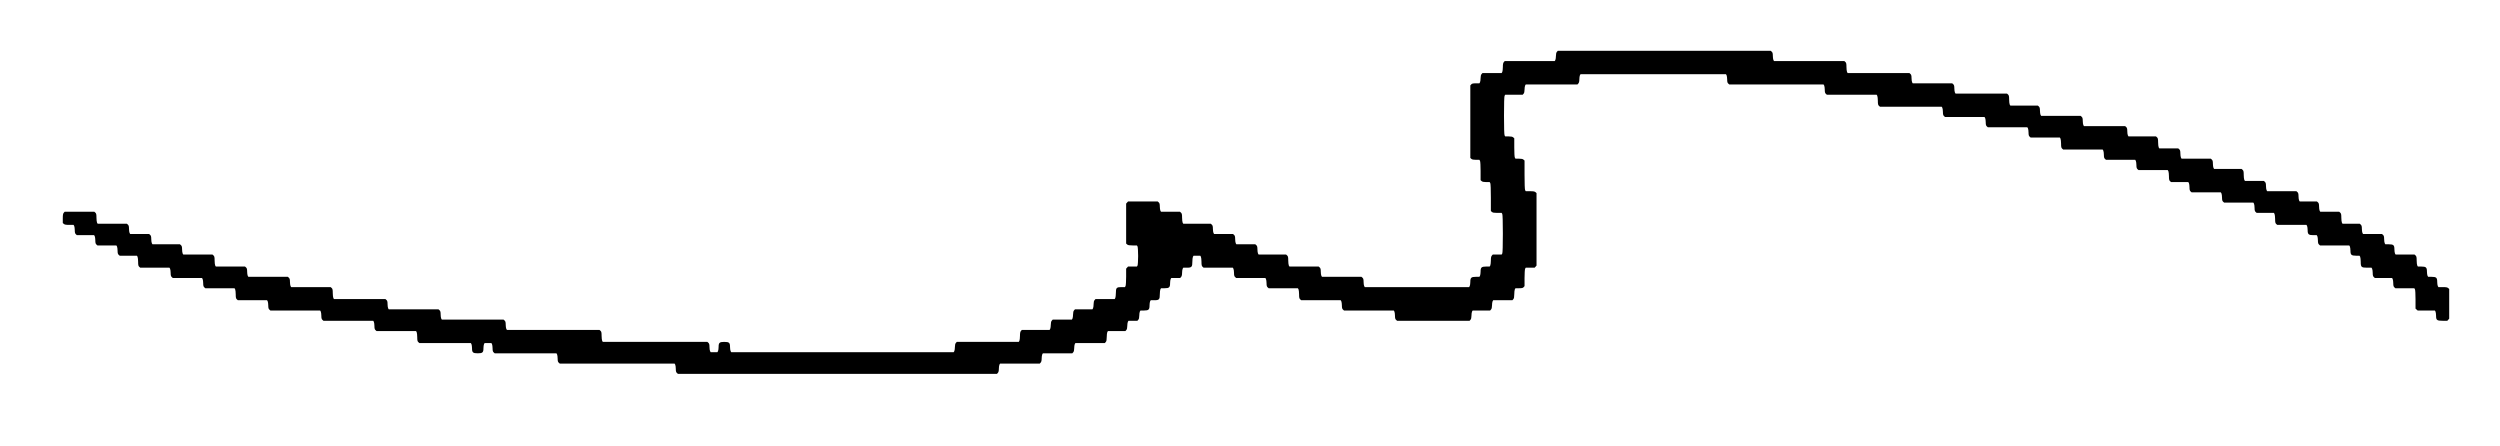
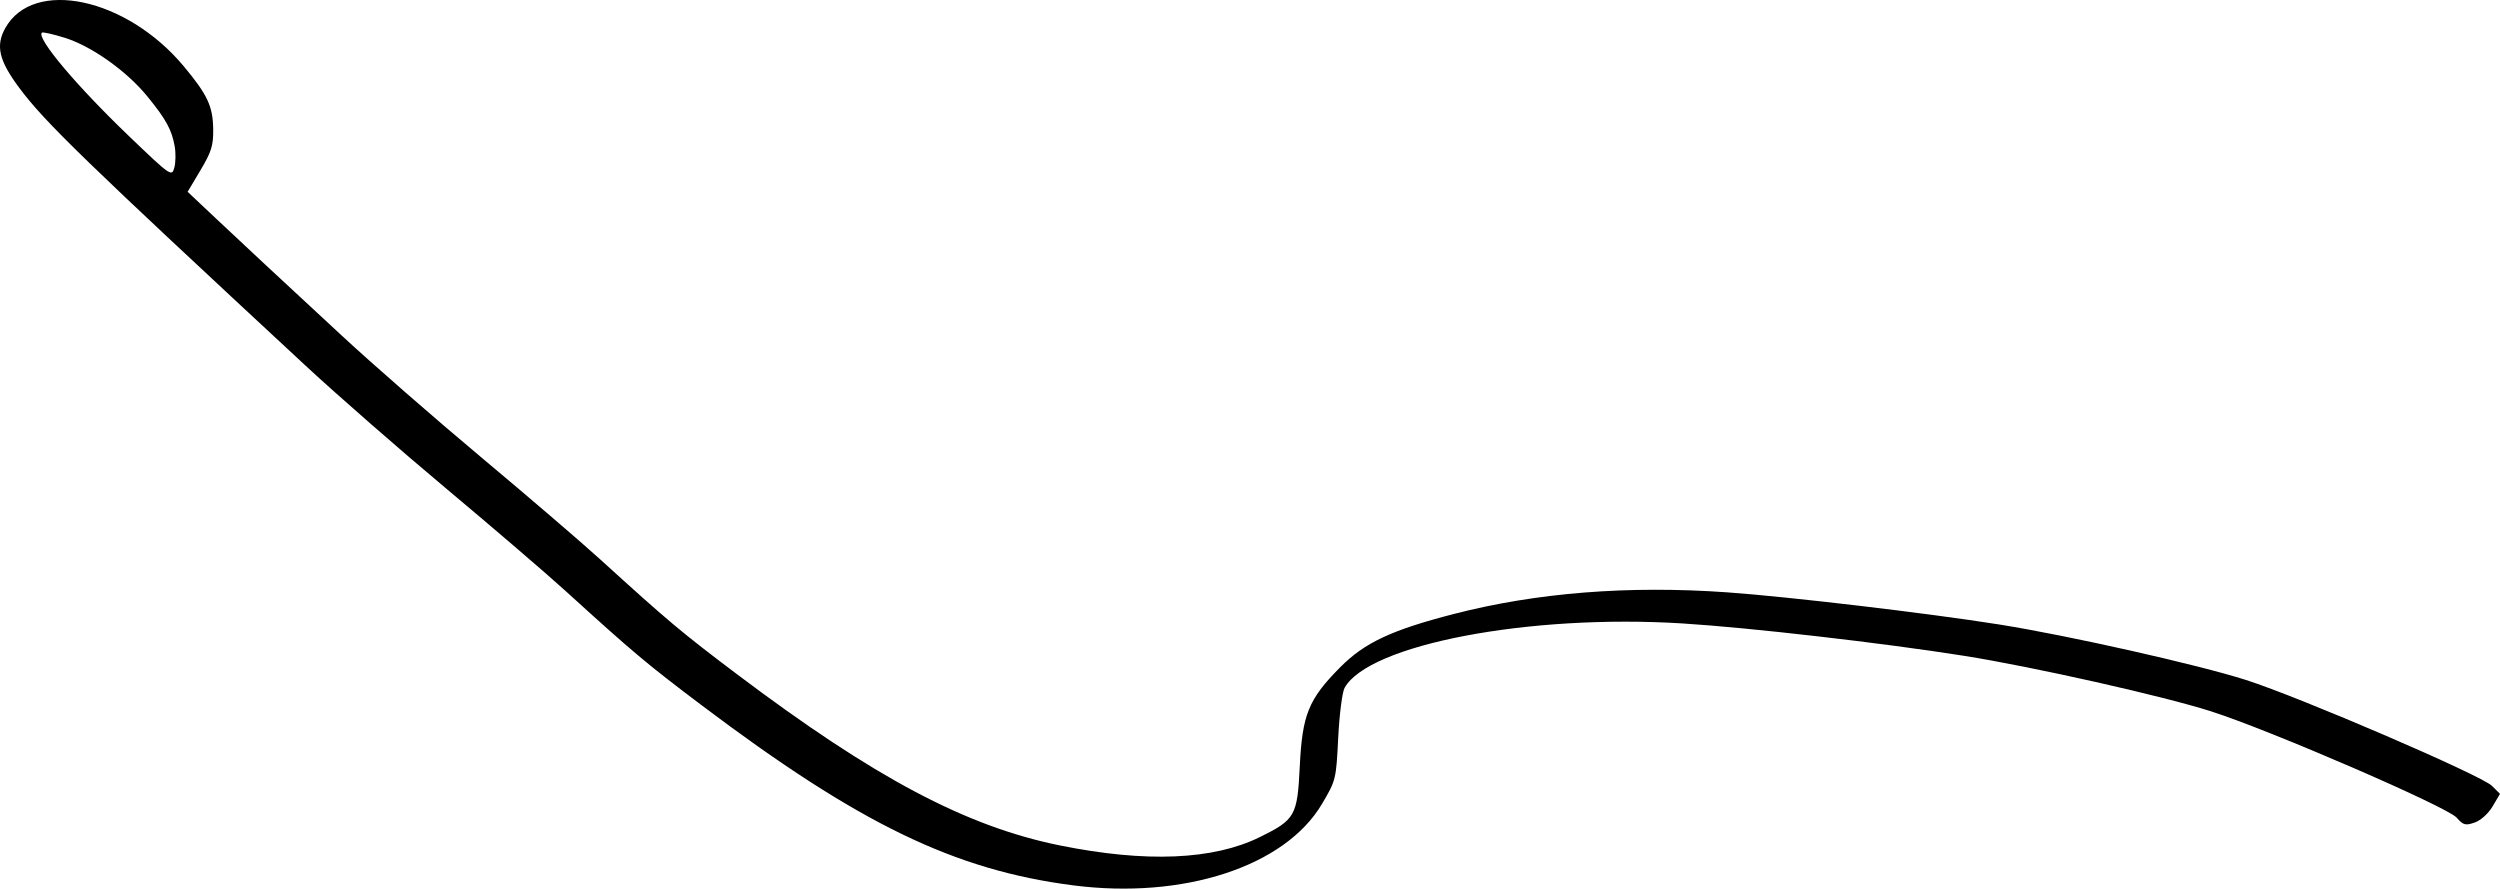
- <svg xmlns="http://www.w3.org/2000/svg" version="1.0" width="4380pt" height="780pt" viewBox="0 0 4380 780" preserveAspectRatio="xMidYMid meet">
-   <g transform="translate(0,780) scale(0.1,-0.1)" fill="#000000" stroke="none">
-     <path d="M27277 6892 c-11 -12 -17 -36 -17 -71 0 -29 -5 -61 -10 -72 l-11 -19 -438 0 -438 0 -16 -18 c-12 -13 -17 -37 -17 -86 0 -37 -5 -76 -10 -87 l-11 -19 -168 0 -168 0 -16 -18 c-11 -12 -17 -36 -17 -71 0 -29 -5 -61 -10 -72 l-11 -19 -63 0 c-48 0 -67 -4 -79 -18 l-17 -19 0 -635 0 -635 18 -16 c13 -12 37 -17 80 -17 l61 0 11 -19 c6 -11 10 -88 10 -179 l0 -159 18 -16 c13 -12 37 -17 80 -17 l61 0 11 -19 c6 -12 10 -112 10 -254 l0 -234 18 -16 c14 -13 38 -17 95 -17 l76 0 11 -19 c6 -13 10 -140 10 -346 0 -206 -4 -333 -10 -346 l-11 -19 -78 0 -78 0 -16 -18 c-12 -13 -17 -37 -17 -86 0 -37 -5 -76 -10 -87 l-11 -19 -63 0 c-80 0 -96 -15 -96 -89 0 -29 -5 -61 -10 -72 l-11 -19 -63 0 c-80 0 -96 -15 -96 -89 0 -29 -5 -61 -10 -72 l-11 -19 -914 0 -914 0 -11 19 c-5 11 -10 44 -10 74 0 40 -5 58 -18 70 l-19 17 -346 0 -346 0 -11 19 c-5 11 -10 44 -10 74 0 40 -5 58 -18 70 l-19 17 -256 0 -256 0 -11 19 c-5 11 -10 51 -10 89 0 54 -4 72 -18 85 l-19 17 -241 0 -241 0 -11 19 c-5 11 -10 44 -10 74 0 40 -5 58 -18 70 l-19 17 -166 0 -166 0 -11 19 c-5 11 -10 44 -10 74 0 40 -5 58 -18 70 l-19 17 -166 0 -166 0 -11 19 c-5 11 -10 44 -10 74 0 40 -5 58 -18 70 l-19 17 -241 0 -241 0 -11 19 c-5 11 -10 51 -10 89 0 54 -4 72 -18 85 l-19 17 -166 0 -166 0 -11 19 c-5 11 -10 44 -10 74 0 40 -5 58 -18 70 l-19 17 -260 0 -260 0 -16 -18 -17 -19 0 -350 0 -350 18 -16 c14 -13 38 -17 95 -17 l76 0 11 -19 c5 -11 10 -84 10 -166 0 -82 -5 -155 -10 -166 l-11 -19 -78 0 -78 0 -16 -18 -17 -19 0 -142 c0 -79 -5 -151 -10 -162 l-11 -19 -63 0 c-84 0 -96 -13 -96 -104 0 -37 -5 -76 -10 -87 l-11 -19 -168 0 -168 0 -16 -18 c-11 -12 -17 -36 -17 -71 0 -29 -5 -61 -10 -72 l-11 -19 -153 0 -153 0 -16 -18 c-11 -12 -17 -36 -17 -71 0 -29 -5 -61 -10 -72 l-11 -19 -168 0 -168 0 -16 -18 c-11 -12 -17 -36 -17 -71 0 -29 -5 -61 -10 -72 l-11 -19 -243 0 -243 0 -16 -18 c-12 -13 -17 -37 -17 -86 0 -37 -5 -76 -10 -87 l-11 -19 -543 0 -543 0 -16 -18 c-11 -12 -17 -36 -17 -71 0 -29 -5 -61 -10 -72 l-11 -19 -1949 0 -1949 0 -11 19 c-5 11 -10 44 -10 74 0 73 -16 87 -102 87 -82 0 -98 -15 -98 -89 0 -29 -5 -61 -10 -72 l-11 -19 -59 0 -59 0 -11 19 c-5 11 -10 44 -10 74 0 40 -5 58 -18 70 l-19 17 -916 0 -916 0 -11 19 c-5 11 -10 51 -10 89 0 54 -4 72 -18 85 l-19 17 -811 0 -811 0 -11 19 c-5 11 -10 44 -10 74 0 40 -5 58 -18 70 l-19 17 -541 0 -541 0 -11 19 c-5 11 -10 44 -10 74 0 40 -5 58 -18 70 l-19 17 -436 0 -436 0 -11 19 c-5 11 -10 44 -10 74 0 40 -5 58 -18 70 l-19 17 -451 0 -451 0 -11 19 c-5 11 -10 51 -10 89 0 54 -4 72 -18 85 l-19 17 -346 0 -346 0 -11 19 c-5 11 -10 44 -10 74 0 40 -5 58 -18 70 l-19 17 -346 0 -346 0 -11 19 c-5 11 -10 44 -10 74 0 40 -5 58 -18 70 l-19 17 -256 0 -256 0 -11 19 c-5 11 -10 51 -10 89 0 54 -4 72 -18 85 l-19 17 -256 0 -256 0 -11 19 c-5 11 -10 44 -10 74 0 40 -5 58 -18 70 l-19 17 -241 0 -241 0 -11 19 c-5 11 -10 44 -10 74 0 40 -5 58 -18 70 l-19 17 -166 0 -166 0 -11 19 c-5 11 -10 44 -10 74 0 40 -5 58 -18 70 l-19 17 -256 0 -256 0 -11 19 c-5 11 -10 51 -10 89 0 54 -4 72 -18 85 l-19 17 -260 0 -260 0 -16 -18 c-13 -14 -17 -38 -17 -99 l0 -80 18 -16 c14 -13 38 -17 95 -17 l76 0 11 -19 c5 -11 10 -44 10 -74 0 -40 5 -58 18 -70 l19 -17 151 0 151 0 11 -19 c5 -11 10 -44 10 -74 0 -40 5 -58 18 -70 l19 -17 166 0 166 0 11 -19 c5 -11 10 -44 10 -74 0 -40 5 -58 18 -70 l19 -17 151 0 151 0 11 -19 c5 -11 10 -51 10 -89 0 -54 4 -72 18 -85 l19 -17 256 0 256 0 11 -19 c5 -11 10 -44 10 -74 0 -40 5 -58 18 -70 l19 -17 256 0 256 0 11 -19 c5 -11 10 -44 10 -74 0 -40 5 -58 18 -70 l19 -17 256 0 256 0 11 -19 c5 -11 10 -51 10 -89 0 -54 4 -72 18 -85 l19 -17 256 0 256 0 11 -19 c5 -11 10 -44 10 -74 0 -40 5 -58 18 -70 l19 -17 436 0 436 0 11 -19 c5 -11 10 -44 10 -74 0 -40 5 -58 18 -70 l19 -17 436 0 436 0 11 -19 c5 -11 10 -44 10 -74 0 -40 5 -58 18 -70 l19 -17 346 0 346 0 11 -19 c5 -11 10 -51 10 -89 0 -54 4 -72 18 -85 l19 -17 451 0 451 0 11 -19 c5 -11 10 -44 10 -74 0 -73 16 -87 102 -87 82 0 98 15 98 89 0 29 5 61 10 72 l11 19 59 0 59 0 11 -19 c5 -11 10 -44 10 -74 0 -40 5 -58 18 -70 l19 -17 541 0 541 0 11 -19 c5 -11 10 -44 10 -74 0 -40 5 -58 18 -70 l19 -17 1006 0 1006 0 11 -19 c5 -11 10 -44 10 -74 0 -40 5 -58 18 -70 l19 -17 2795 0 2795 0 16 18 c11 12 17 36 17 71 0 29 5 61 10 72 l11 19 348 0 348 0 16 18 c11 12 17 36 17 71 0 29 5 61 10 72 l11 19 258 0 258 0 16 18 c11 12 17 36 17 71 0 29 5 61 10 72 l11 19 258 0 258 0 16 18 c12 13 17 37 17 86 0 37 5 76 10 87 l11 19 153 0 153 0 16 18 c11 12 17 36 17 71 0 29 5 61 10 72 l11 19 78 0 78 0 16 18 c11 12 17 36 17 71 0 29 5 61 10 72 l11 19 63 0 c80 0 96 15 96 89 0 29 5 61 10 72 l11 19 63 0 c84 0 96 13 96 104 0 37 5 76 10 87 l11 19 63 0 c80 0 96 15 96 89 0 29 5 61 10 72 l11 19 78 0 78 0 16 18 c11 12 17 36 17 71 0 29 5 61 10 72 l11 19 63 0 c84 0 96 13 96 104 0 37 5 76 10 87 l11 19 59 0 59 0 11 -19 c5 -11 10 -51 10 -89 0 -54 4 -72 18 -85 l19 -17 256 0 256 0 11 -19 c5 -11 10 -44 10 -74 0 -40 5 -58 18 -70 l19 -17 256 0 256 0 11 -19 c5 -11 10 -44 10 -74 0 -40 5 -58 18 -70 l19 -17 256 0 256 0 11 -19 c5 -11 10 -51 10 -89 0 -54 4 -72 18 -85 l19 -17 346 0 346 0 11 -19 c5 -11 10 -44 10 -74 0 -40 5 -58 18 -70 l19 -17 436 0 436 0 11 -19 c5 -11 10 -44 10 -74 0 -40 5 -58 18 -70 l19 -17 635 0 635 0 16 18 c11 12 17 36 17 71 0 29 5 61 10 72 l11 19 153 0 153 0 16 18 c11 12 17 36 17 71 0 29 5 61 10 72 l11 19 168 0 168 0 16 18 c12 13 17 37 17 86 0 37 5 76 10 87 l11 19 63 0 c48 0 67 4 79 18 l17 19 0 142 c0 79 5 151 10 162 l11 19 78 0 78 0 16 18 17 19 0 635 0 635 -18 16 c-14 13 -38 17 -95 17 l-76 0 -11 19 c-6 12 -10 116 -10 269 l0 249 -18 16 c-13 12 -37 17 -80 17 l-61 0 -11 19 c-6 11 -10 88 -10 179 l0 159 -18 16 c-13 12 -37 17 -80 17 l-61 0 -11 19 c-6 13 -10 140 -10 346 0 206 4 333 10 346 l11 19 153 0 153 0 16 18 c11 12 17 36 17 71 0 29 5 61 10 72 l11 19 453 0 453 0 16 18 c11 12 17 36 17 71 0 29 5 61 10 72 l11 19 1274 0 1274 0 11 -19 c5 -11 10 -44 10 -74 0 -40 5 -58 18 -70 l19 -17 826 0 826 0 11 -19 c5 -11 10 -44 10 -74 0 -40 5 -58 18 -70 l19 -17 436 0 436 0 11 -19 c5 -11 10 -51 10 -89 0 -54 4 -72 18 -85 l19 -17 541 0 541 0 11 -19 c5 -11 10 -44 10 -74 0 -40 5 -58 18 -70 l19 -17 346 0 346 0 11 -19 c5 -11 10 -44 10 -74 0 -40 5 -58 18 -70 l19 -17 346 0 346 0 11 -19 c5 -11 10 -44 10 -74 0 -40 5 -58 18 -70 l19 -17 256 0 256 0 11 -19 c5 -11 10 -51 10 -89 0 -54 4 -72 18 -85 l19 -17 346 0 346 0 11 -19 c5 -11 10 -44 10 -74 0 -40 5 -58 18 -70 l19 -17 256 0 256 0 11 -19 c5 -11 10 -44 10 -74 0 -40 5 -58 18 -70 l19 -17 256 0 256 0 11 -19 c5 -11 10 -51 10 -89 0 -54 4 -72 18 -85 l19 -17 151 0 151 0 11 -19 c5 -11 10 -44 10 -74 0 -40 5 -58 18 -70 l19 -17 256 0 256 0 11 -19 c5 -11 10 -44 10 -74 0 -40 5 -58 18 -70 l19 -17 256 0 256 0 11 -19 c5 -11 10 -44 10 -74 0 -40 5 -58 18 -70 l19 -17 151 0 151 0 11 -19 c5 -11 10 -51 10 -89 0 -54 4 -72 18 -85 l19 -17 256 0 256 0 11 -19 c5 -11 10 -44 10 -74 0 -72 17 -87 98 -87 l61 0 11 -19 c5 -11 10 -44 10 -74 0 -40 5 -58 18 -70 l19 -17 256 0 256 0 11 -19 c5 -11 10 -44 10 -74 0 -72 17 -87 98 -87 l61 0 11 -19 c5 -11 10 -51 10 -89 0 -92 11 -102 113 -102 l76 0 11 -19 c5 -11 10 -44 10 -74 0 -40 5 -58 18 -70 l19 -17 151 0 151 0 11 -19 c5 -11 10 -44 10 -74 0 -40 5 -58 18 -70 l19 -17 166 0 166 0 11 -19 c6 -11 10 -88 10 -179 l0 -159 18 -16 19 -17 151 0 151 0 11 -19 c5 -11 10 -44 10 -74 0 -76 15 -87 117 -87 l80 0 16 18 17 19 0 260 0 260 -18 16 c-14 13 -38 17 -95 17 l-76 0 -11 19 c-5 11 -10 44 -10 74 0 72 -17 87 -98 87 l-61 0 -11 19 c-5 11 -10 44 -10 74 0 72 -17 87 -98 87 l-61 0 -11 19 c-5 11 -10 51 -10 89 0 54 -4 72 -18 85 l-19 17 -166 0 -166 0 -11 19 c-5 11 -10 44 -10 74 0 72 -17 87 -98 87 l-61 0 -11 19 c-5 11 -10 44 -10 74 0 40 -5 58 -18 70 l-19 17 -166 0 -166 0 -11 19 c-5 11 -10 44 -10 74 0 40 -5 58 -18 70 l-19 17 -151 0 -151 0 -11 19 c-5 11 -10 51 -10 89 0 54 -4 72 -18 85 l-19 17 -166 0 -166 0 -11 19 c-5 11 -10 44 -10 74 0 40 -5 58 -18 70 l-19 17 -151 0 -151 0 -11 19 c-5 11 -10 44 -10 74 0 40 -5 58 -18 70 l-19 17 -256 0 -256 0 -11 19 c-5 11 -10 44 -10 74 0 40 -5 58 -18 70 l-19 17 -166 0 -166 0 -11 19 c-5 11 -10 51 -10 89 0 54 -4 72 -18 85 l-19 17 -241 0 -241 0 -11 19 c-5 11 -10 44 -10 74 0 40 -5 58 -18 70 l-19 17 -256 0 -256 0 -11 19 c-5 11 -10 44 -10 74 0 40 -5 58 -18 70 l-19 17 -166 0 -166 0 -11 19 c-5 11 -10 51 -10 89 0 54 -4 72 -18 85 l-19 17 -241 0 -241 0 -11 19 c-5 11 -10 44 -10 74 0 40 -5 58 -18 70 l-19 17 -361 0 -361 0 -11 19 c-5 11 -10 44 -10 74 0 40 -5 58 -18 70 l-19 17 -346 0 -346 0 -11 19 c-5 11 -10 44 -10 74 0 40 -5 58 -18 70 l-19 17 -241 0 -241 0 -11 19 c-5 11 -10 51 -10 89 0 54 -4 72 -18 85 l-19 17 -451 0 -451 0 -11 19 c-5 11 -10 44 -10 74 0 40 -5 58 -18 70 l-19 17 -346 0 -346 0 -11 19 c-5 11 -10 44 -10 74 0 40 -5 58 -18 70 l-19 17 -541 0 -541 0 -11 19 c-5 11 -10 51 -10 89 0 54 -4 72 -18 85 l-19 17 -616 0 -616 0 -11 19 c-5 11 -10 44 -10 74 0 40 -5 58 -18 70 l-19 17 -1865 0 -1865 0 -16 -18z" />
+ <svg xmlns="http://www.w3.org/2000/svg" width="189.67mm" height="67.419mm" viewBox="0 0 189.67 67.419" version="1.1" id="svg1" xml:space="preserve">
+   <defs id="defs1" />
+   <g id="layer1" transform="translate(10.11714,-114.7059)">
+     <path style="fill:#000000" d="m 71.305,181.877 c -9.016,-1.16 -16.258,-4.669 -28.178,-13.656 -4.181,-3.152 -5.194,-4.003 -10.34,-8.683 -1.443,-1.313 -5.487,-4.781 -8.985,-7.709 -3.498,-2.927 -8.32,-7.14 -10.716,-9.362 -16.866,-15.647 -19.815,-18.508 -21.748,-21.104 -1.534,-2.06 -1.798,-3.185 -1.061,-4.514 2.127,-3.836 9.218,-2.317 13.564,2.905 1.785,2.145 2.193,3.017 2.217,4.744 0.018,1.241 -0.131,1.722 -0.96,3.114 l -0.981,1.646 2.171,2.045 c 1.194,1.125 2.887,2.708 3.762,3.519 0.875,0.81 3.472,3.219 5.771,5.352 2.299,2.134 7.061,6.29 10.583,9.237 3.522,2.947 7.584,6.432 9.028,7.745 5.146,4.68 6.159,5.531 10.34,8.683 10.455,7.882 17.411,11.571 24.537,13.011 6.511,1.316 11.621,1.103 15.141,-0.629 2.704,-1.331 2.86,-1.608 3.045,-5.386 0.191,-3.918 0.663,-5.077 3.05,-7.489 1.861,-1.881 3.896,-2.836 8.656,-4.064 6.265,-1.615 13.233,-2.166 20.714,-1.637 4.631,0.327 15.211,1.577 20.637,2.438 5.216,0.827 15.107,3.051 18.732,4.212 4.12,1.319 17.85,7.23 18.657,8.031 l 0.612,0.608 -0.56,0.948 c -0.322,0.546 -0.899,1.067 -1.358,1.227 -0.703,0.245 -0.868,0.201 -1.375,-0.373 -0.728,-0.822 -14.117,-6.618 -18.622,-8.06 -3.625,-1.161 -13.515,-3.385 -18.732,-4.212 -6.18,-0.98 -16.301,-2.144 -21.403,-2.461 -11.616,-0.722 -23.796,1.605 -25.611,4.893 -0.177,0.322 -0.394,2.027 -0.482,3.791 -0.157,3.161 -0.175,3.233 -1.243,5.03 -2.809,4.728 -10.491,7.236 -18.862,6.16 z M 3.137,125.809 c -0.225,-1.265 -0.649,-2.039 -2.072,-3.786 -1.57,-1.927 -4.233,-3.817 -6.275,-4.452 -0.889,-0.277 -1.667,-0.451 -1.73,-0.388 -0.42,0.42 2.622,4.031 6.632,7.873 3.141,3.01 3.223,3.066 3.414,2.381 0.108,-0.386 0.121,-1.119 0.031,-1.628 z" id="path1" />
  </g>
</svg>
